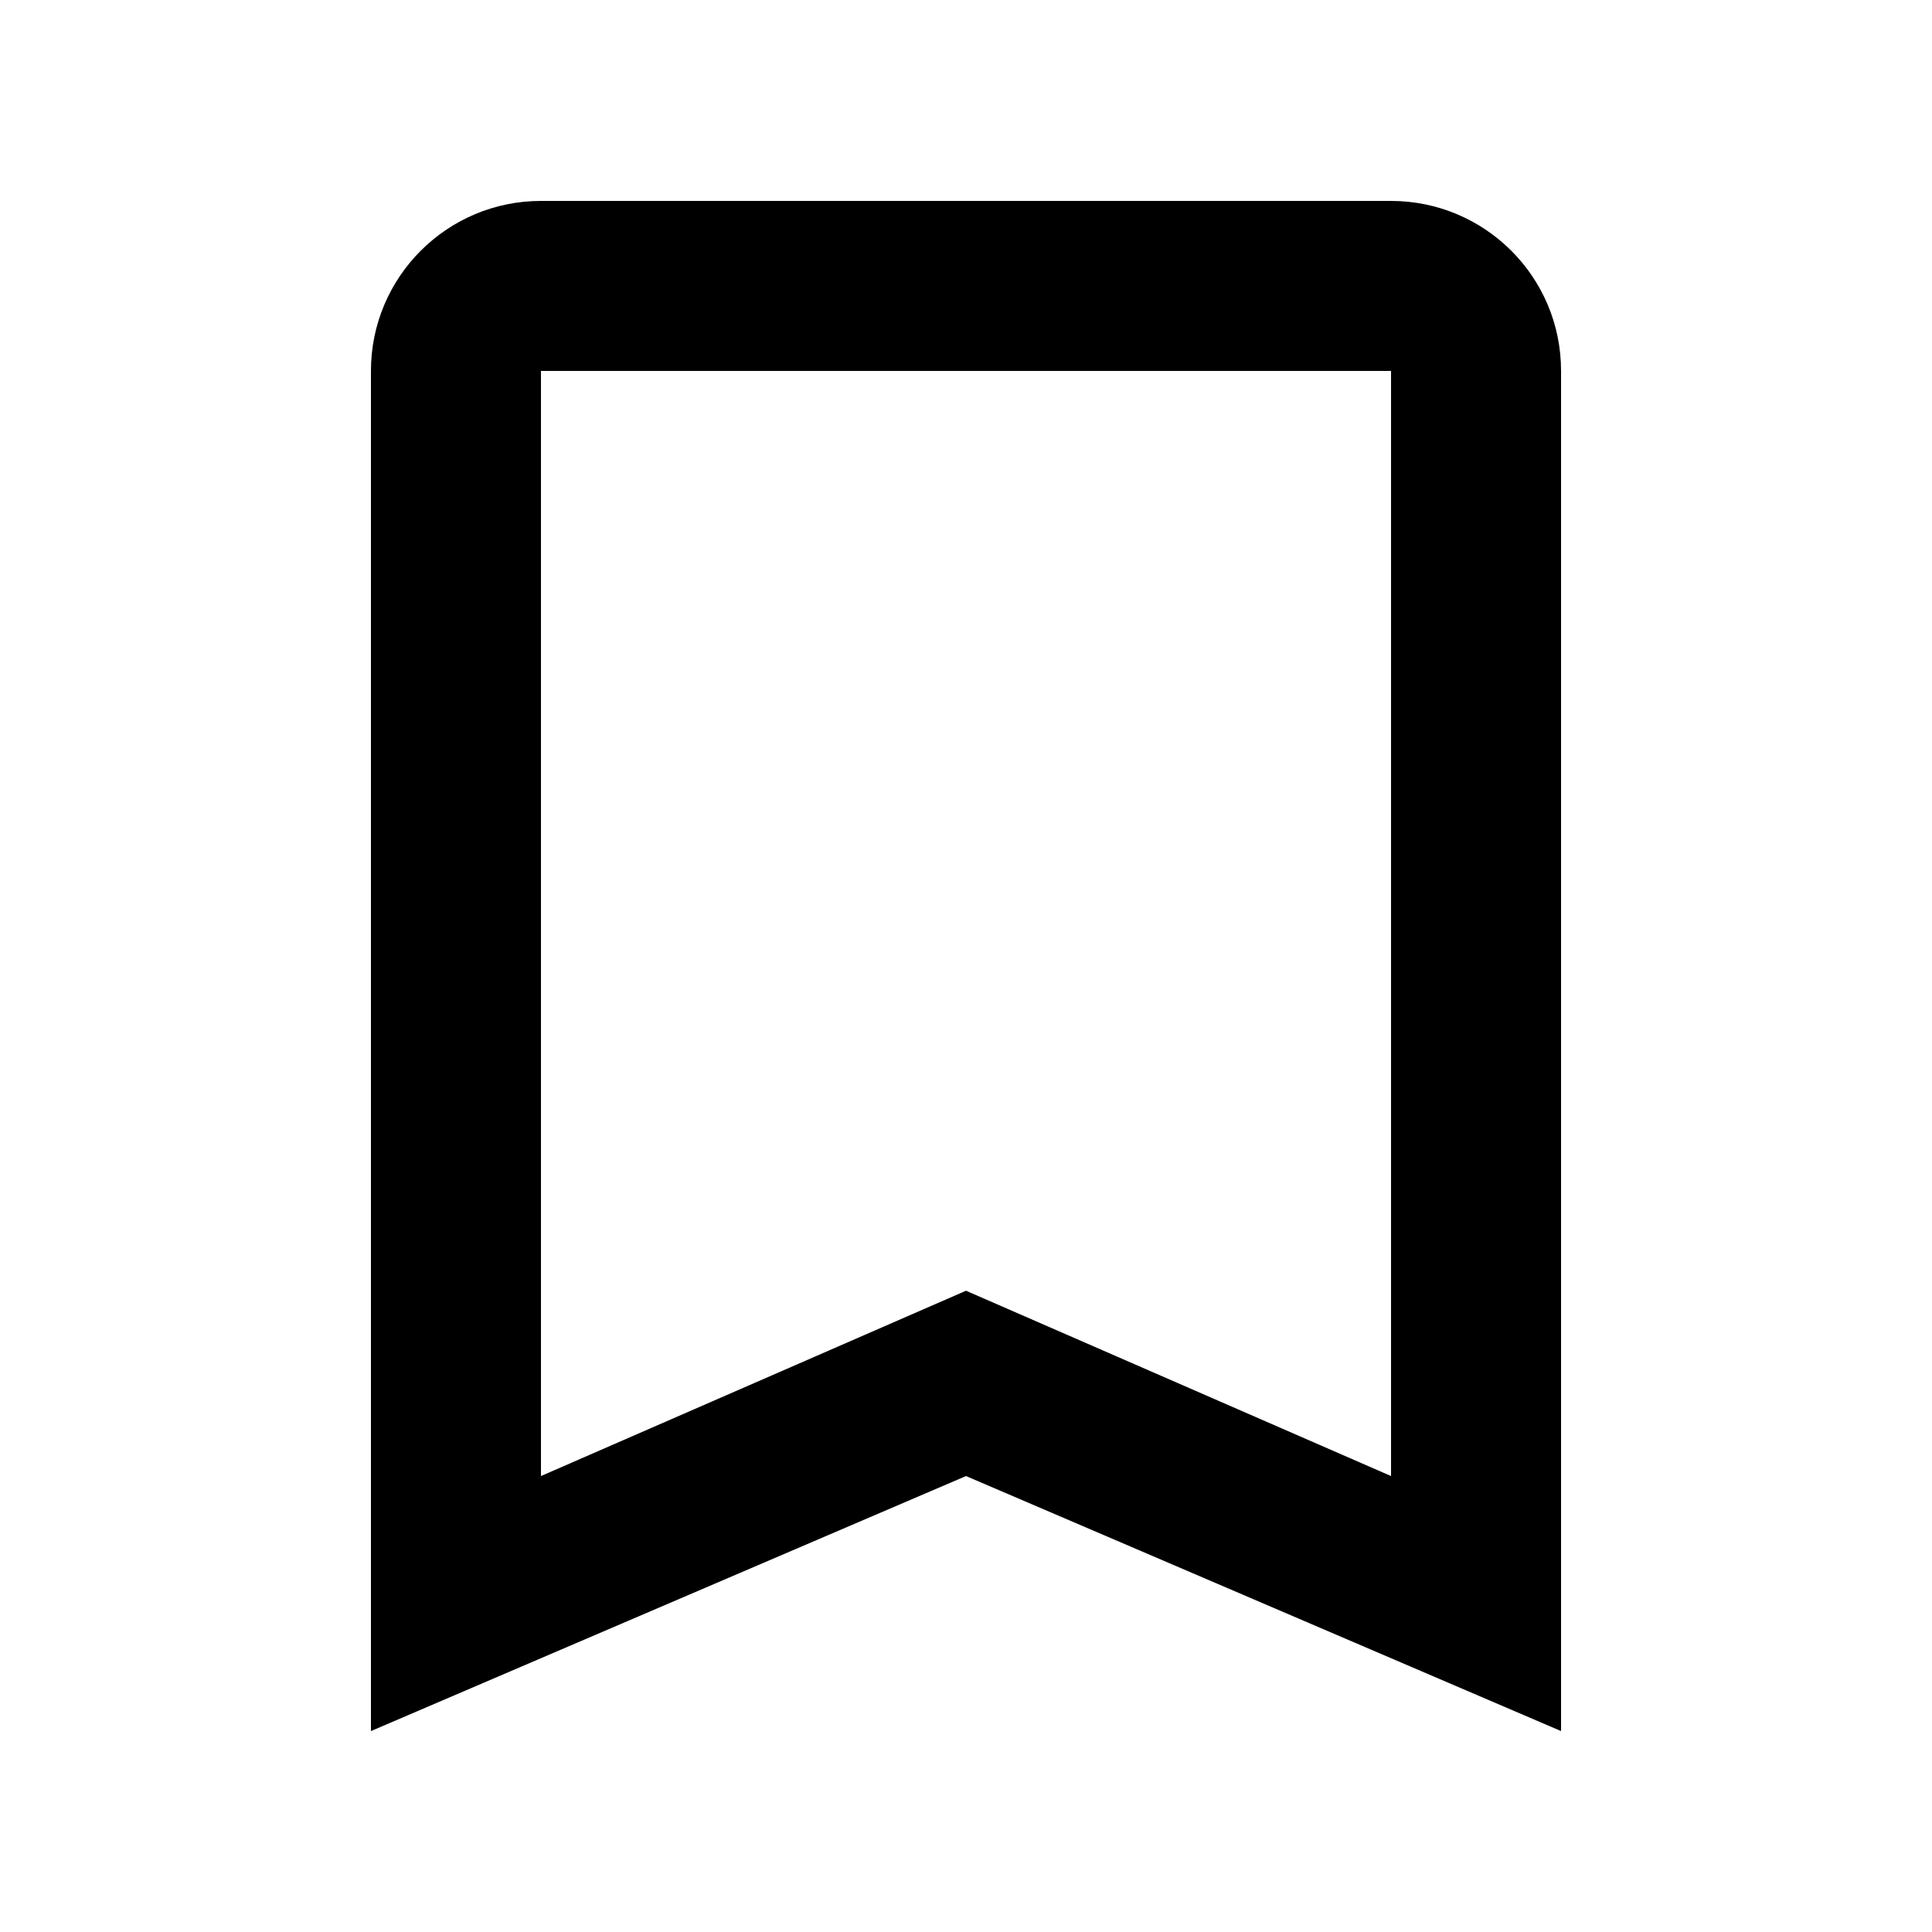
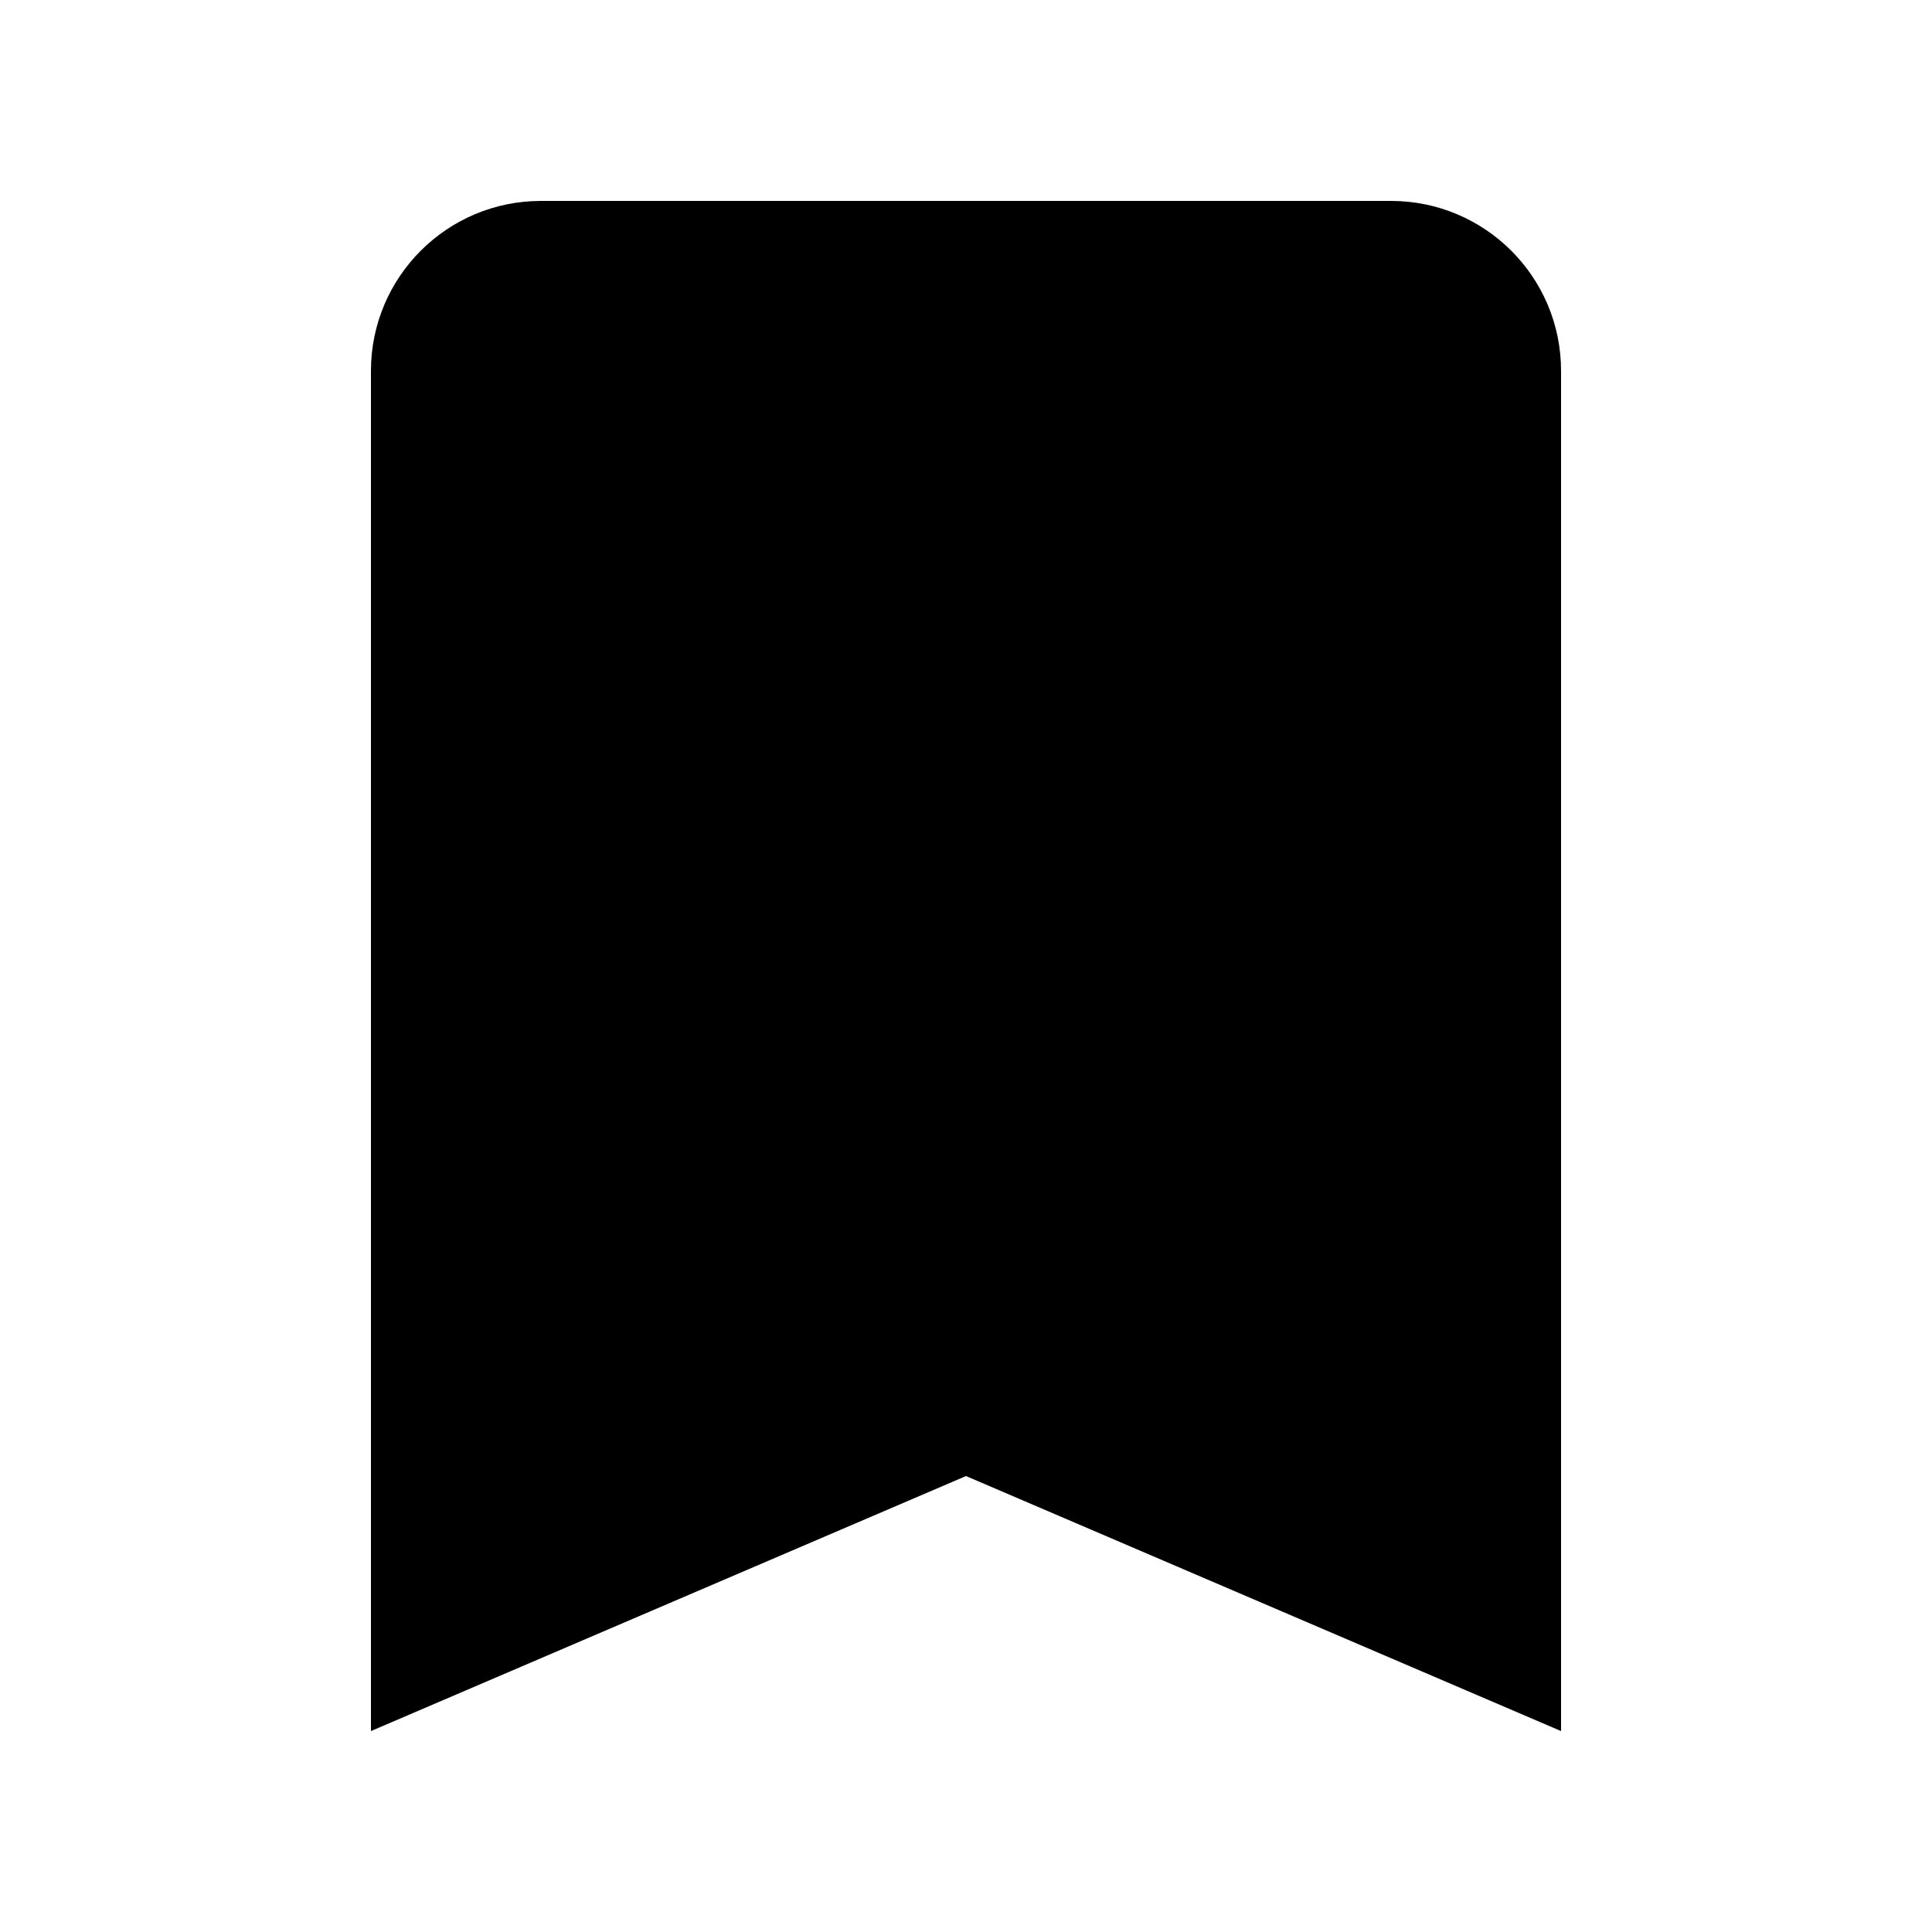
<svg xmlns="http://www.w3.org/2000/svg" width="1e3" height="1e3" version="1.1" viewBox="0 0 1e3 1e3">
-   <path d="m720 764-220-95.92-220 95.92v-572h440m0-88h-440a88 88 0 0 0-88 88v704l308-132 308 132v-704c0-48.84-39.6-88-88-88z" stroke-width="44" />
+   <path d="m720 104h-440a88 88 0 0 0-88 88v704l308-132 308 132v-704c0-48.84-39.6-88-88-88z" stroke-width="44" />
</svg>
